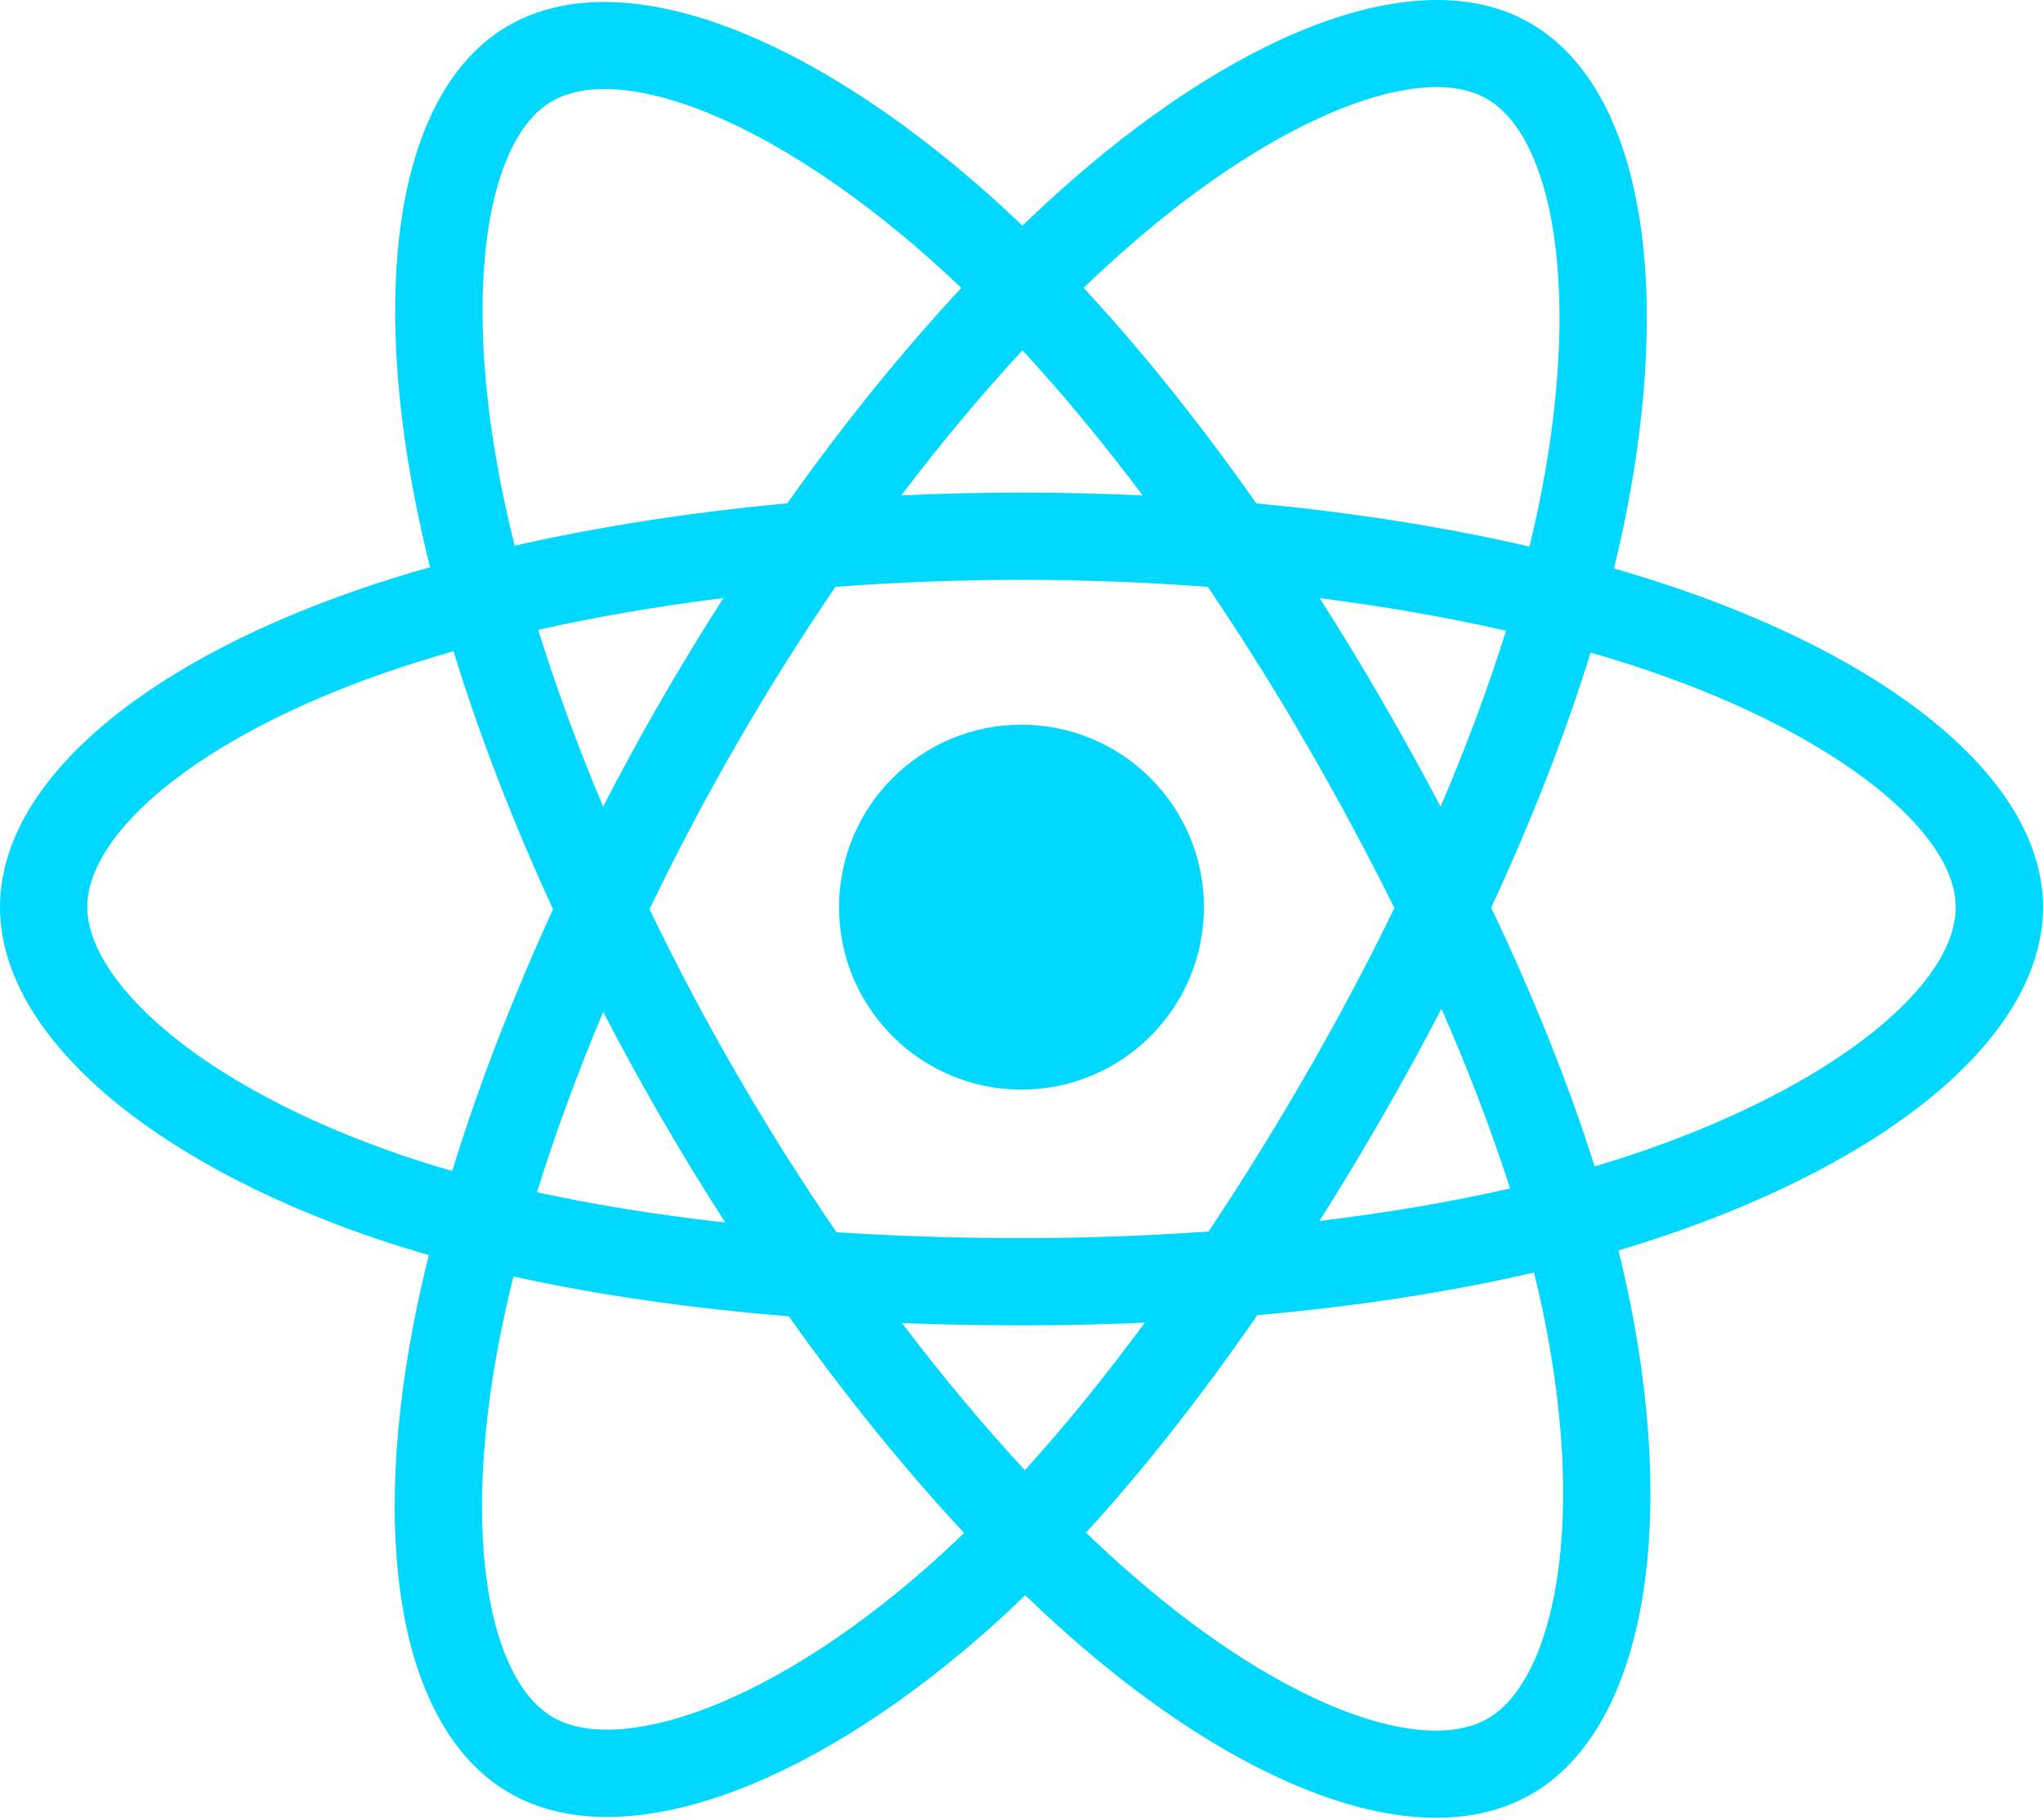
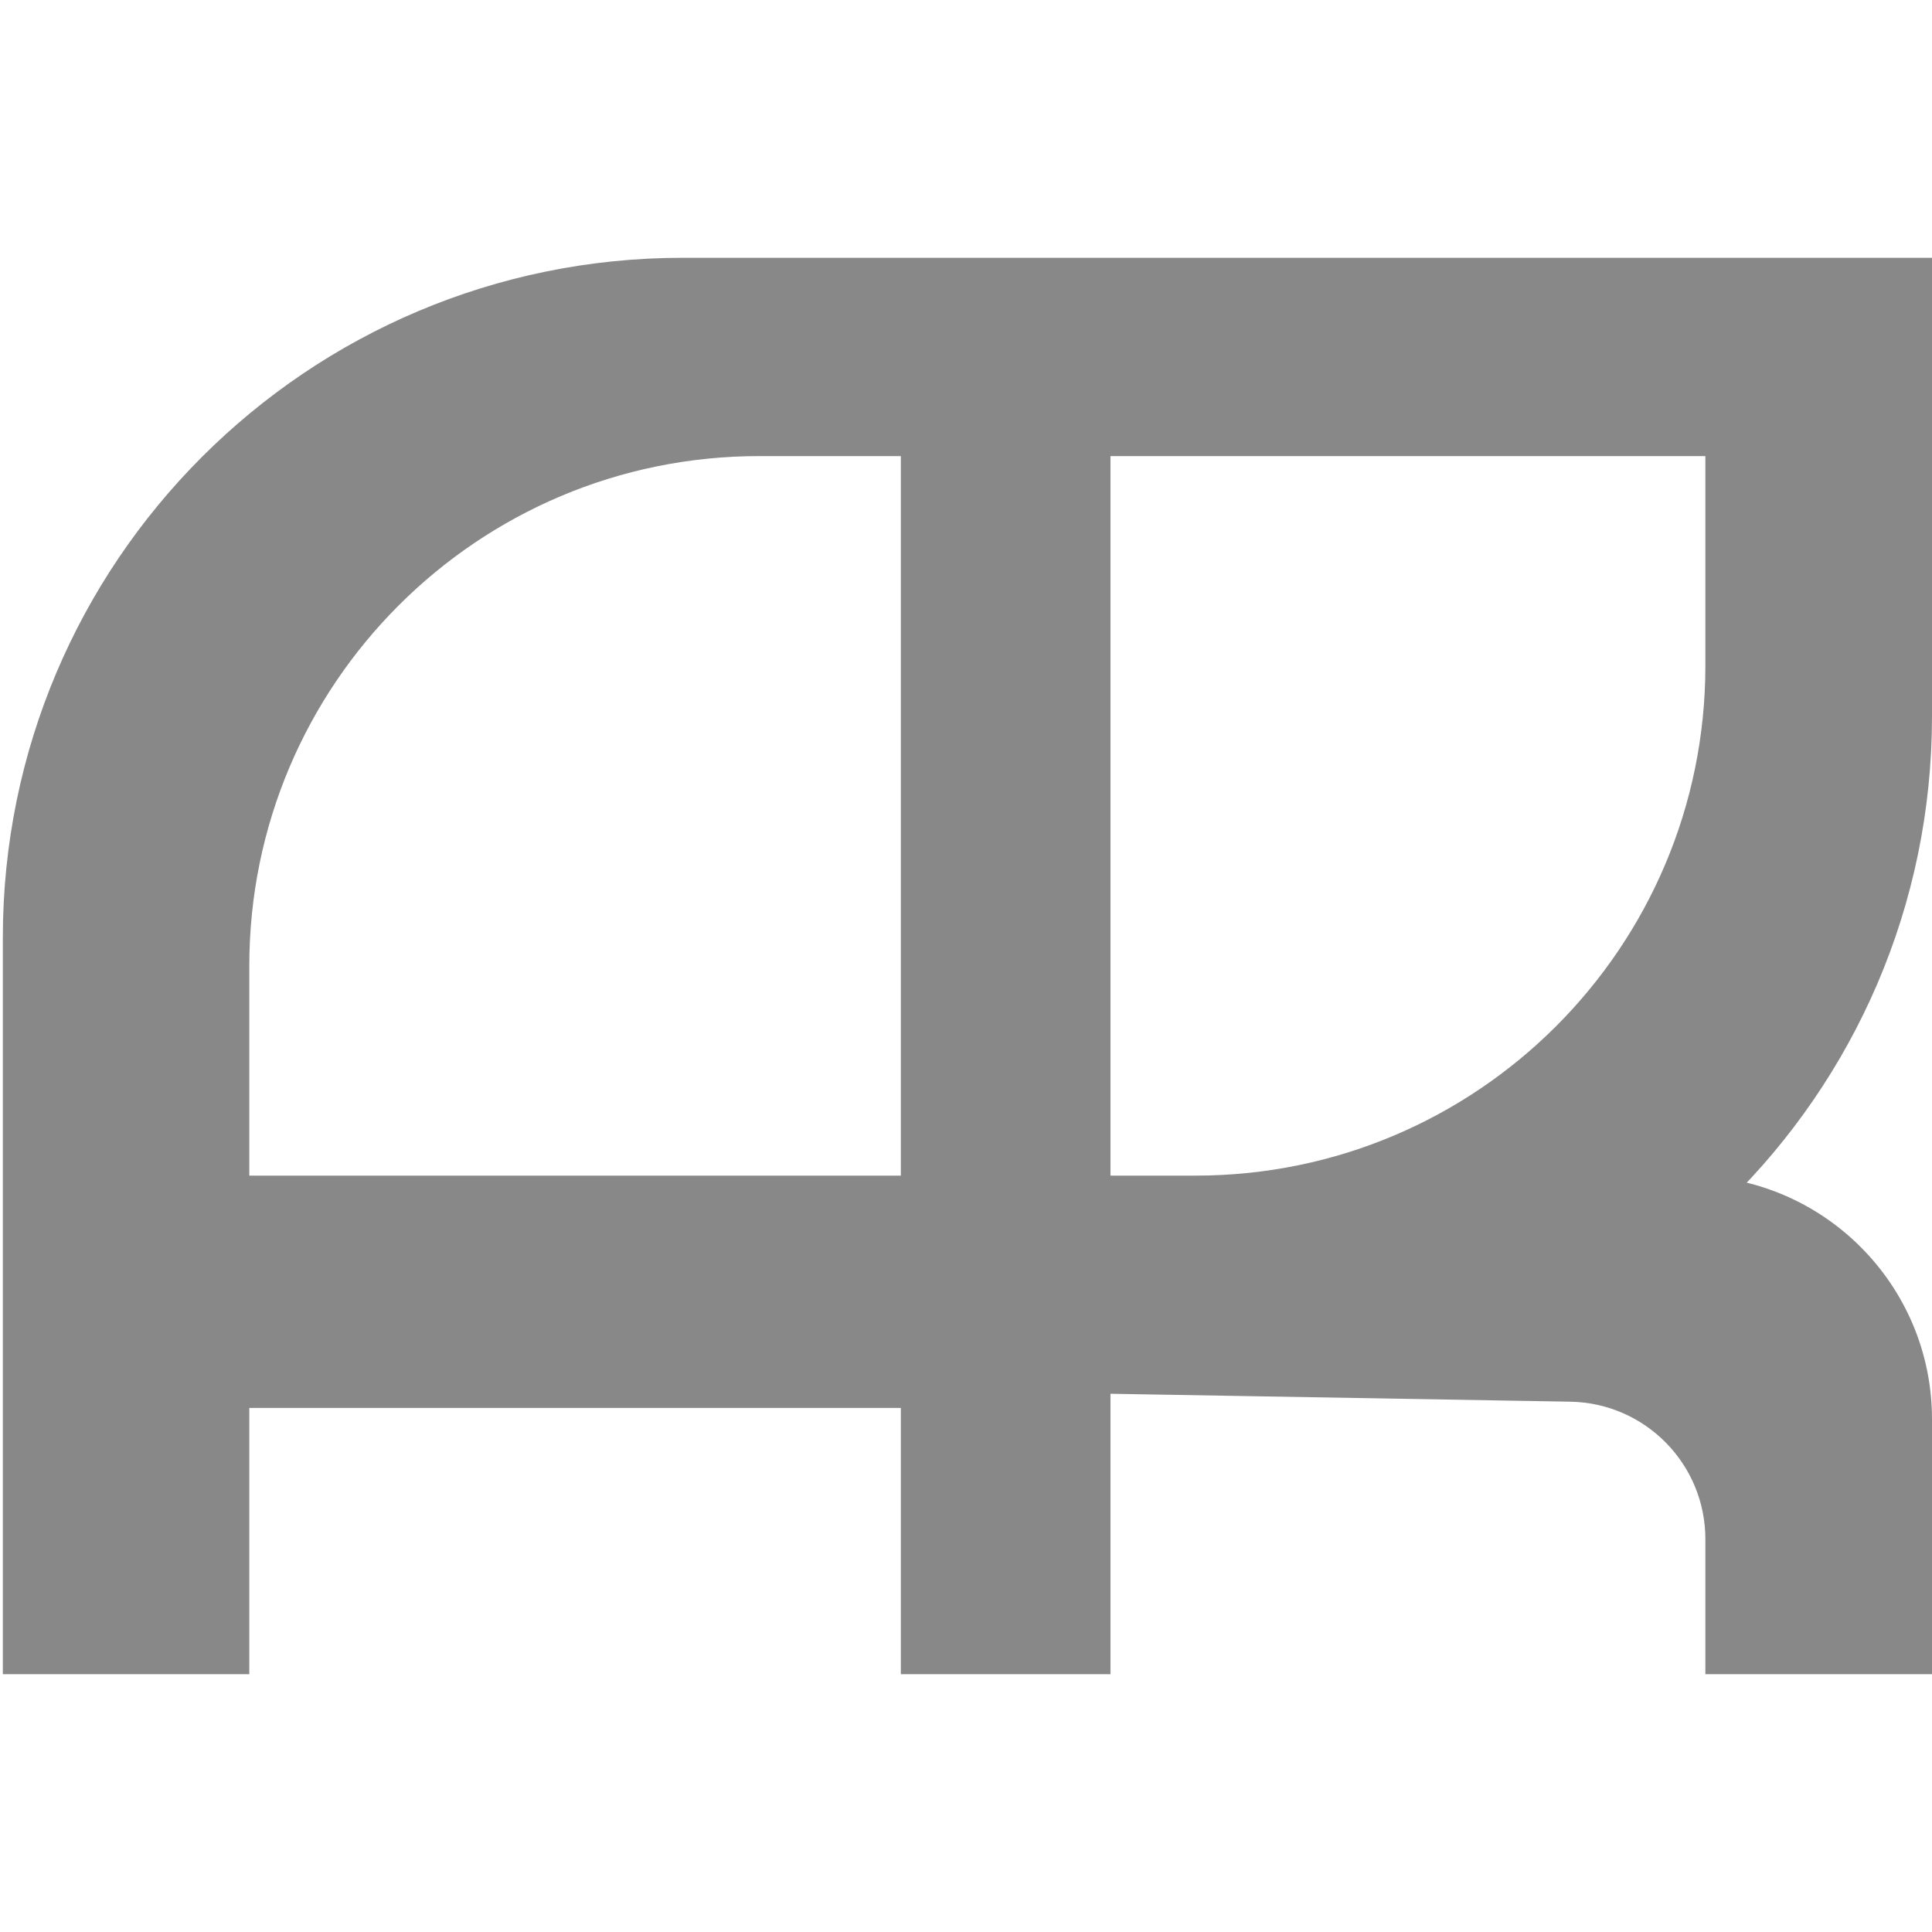
- <svg xmlns="http://www.w3.org/2000/svg" aria-hidden="true" role="img" class="iconify iconify--logos" width="35.93" height="32" preserveAspectRatio="xMidYMid meet" viewBox="0 0 256 228">
-   <path fill="#00D8FF" d="M210.483 73.824a171.49 171.49 0 0 0-8.24-2.597c.465-1.9.893-3.777 1.273-5.621c6.238-30.281 2.16-54.676-11.769-62.708c-13.355-7.7-35.196.329-57.254 19.526a171.23 171.23 0 0 0-6.375 5.848a155.866 155.866 0 0 0-4.241-3.917C100.759 3.829 77.587-4.822 63.673 3.233C50.33 10.957 46.379 33.89 51.995 62.588a170.974 170.974 0 0 0 1.892 8.48c-3.28.932-6.445 1.924-9.474 2.98C17.309 83.498 0 98.307 0 113.668c0 15.865 18.582 31.778 46.812 41.427a145.52 145.52 0 0 0 6.921 2.165a167.467 167.467 0 0 0-2.01 9.138c-5.354 28.2-1.173 50.591 12.134 58.266c13.744 7.926 36.812-.22 59.273-19.855a145.567 145.567 0 0 0 5.342-4.923a168.064 168.064 0 0 0 6.92 6.314c21.758 18.722 43.246 26.282 56.54 18.586c13.731-7.949 18.194-32.003 12.4-61.268a145.016 145.016 0 0 0-1.535-6.842c1.62-.48 3.21-.974 4.76-1.488c29.348-9.723 48.443-25.443 48.443-41.52c0-15.417-17.868-30.326-45.517-39.844Zm-6.365 70.984c-1.4.463-2.836.91-4.3 1.345c-3.24-10.257-7.612-21.163-12.963-32.432c5.106-11 9.31-21.767 12.459-31.957c2.619.758 5.16 1.557 7.61 2.4c23.69 8.156 38.14 20.213 38.14 29.504c0 9.896-15.606 22.743-40.946 31.14Zm-10.514 20.834c2.562 12.94 2.927 24.64 1.23 33.787c-1.524 8.219-4.59 13.698-8.382 15.893c-8.067 4.67-25.32-1.4-43.927-17.412a156.726 156.726 0 0 1-6.437-5.87c7.214-7.889 14.423-17.06 21.459-27.246c12.376-1.098 24.068-2.894 34.671-5.345a134.17 134.17 0 0 1 1.386 6.193ZM87.276 214.515c-7.882 2.783-14.16 2.863-17.955.675c-8.075-4.657-11.432-22.636-6.853-46.752a156.923 156.923 0 0 1 1.869-8.499c10.486 2.32 22.093 3.988 34.498 4.994c7.084 9.967 14.501 19.128 21.976 27.15a134.668 134.668 0 0 1-4.877 4.492c-9.933 8.682-19.886 14.842-28.658 17.94ZM50.35 144.747c-12.483-4.267-22.792-9.812-29.858-15.863c-6.35-5.437-9.555-10.836-9.555-15.216c0-9.322 13.897-21.212 37.076-29.293c2.813-.98 5.757-1.905 8.812-2.773c3.204 10.42 7.406 21.315 12.477 32.332c-5.137 11.18-9.399 22.249-12.634 32.792a134.718 134.718 0 0 1-6.318-1.979Zm12.378-84.26c-4.811-24.587-1.616-43.134 6.425-47.789c8.564-4.958 27.502 2.111 47.463 19.835a144.318 144.318 0 0 1 3.841 3.545c-7.438 7.987-14.787 17.08-21.808 26.988c-12.04 1.116-23.565 2.908-34.161 5.309a160.342 160.342 0 0 1-1.76-7.887Zm110.427 27.268a347.8 347.8 0 0 0-7.785-12.803c8.168 1.033 15.994 2.404 23.343 4.08c-2.206 7.072-4.956 14.465-8.193 22.045a381.151 381.151 0 0 0-7.365-13.322Zm-45.032-43.861c5.044 5.465 10.096 11.566 15.065 18.186a322.04 322.04 0 0 0-30.257-.006c4.974-6.559 10.069-12.652 15.192-18.18ZM82.802 87.83a323.167 323.167 0 0 0-7.227 13.238c-3.184-7.553-5.909-14.98-8.134-22.152c7.304-1.634 15.093-2.97 23.209-3.984a321.524 321.524 0 0 0-7.848 12.897Zm8.081 65.352c-8.385-.936-16.291-2.203-23.593-3.793c2.26-7.3 5.045-14.885 8.298-22.6a321.187 321.187 0 0 0 7.257 13.246c2.594 4.48 5.28 8.868 8.038 13.147Zm37.542 31.03c-5.184-5.592-10.354-11.779-15.403-18.433c4.902.192 9.899.29 14.978.29c5.218 0 10.376-.117 15.453-.343c-4.985 6.774-10.018 12.97-15.028 18.486Zm52.198-57.817c3.422 7.8 6.306 15.345 8.596 22.52c-7.422 1.694-15.436 3.058-23.88 4.071a382.417 382.417 0 0 0 7.859-13.026a347.403 347.403 0 0 0 7.425-13.565Zm-16.898 8.101a358.557 358.557 0 0 1-12.281 19.815a329.4 329.4 0 0 1-23.444.823c-7.967 0-15.716-.248-23.178-.732a310.202 310.202 0 0 1-12.513-19.846h.001a307.41 307.41 0 0 1-10.923-20.627a310.278 310.278 0 0 1 10.89-20.637l-.001.001a307.318 307.318 0 0 1 12.413-19.761c7.613-.576 15.42-.876 23.31-.876H128c7.926 0 15.743.303 23.354.883a329.357 329.357 0 0 1 12.335 19.695a358.489 358.489 0 0 1 11.036 20.54a329.472 329.472 0 0 1-11 20.722Zm22.56-122.124c8.572 4.944 11.906 24.881 6.52 51.026c-.344 1.668-.73 3.367-1.15 5.09c-10.622-2.452-22.155-4.275-34.23-5.408c-7.034-10.017-14.323-19.124-21.64-27.008a160.789 160.789 0 0 1 5.888-5.4c18.9-16.447 36.564-22.941 44.612-18.3ZM128 90.808c12.625 0 22.86 10.235 22.86 22.86s-10.235 22.86-22.86 22.86s-22.86-10.235-22.86-22.86s10.235-22.86 22.86-22.86Z" />
+ <svg xmlns="http://www.w3.org/2000/svg" width="40" height="40" viewBox="0 0 341 251" fill="none" className="h-5 ">
+   <path d="M341 0.5V81.413C341 148.497 286.005 202.552 218.931 201.395L196 201V162.5H211C260.706 162.5 301 122.206 301 72.5V35.5H196V183L255.25 162.5H298C321.748 162.5 341 181.752 341 205.5V205.5V250.5H301V226.655V226.655C301 213.42 290.392 202.627 277.159 202.399L196 201V250.5H159V35.5H134C84.294 35.5 44 75.794 44 125.5V162.5H159V203.5H44V250.5H0.5V120.5C0.5 54.226 54.226 0.5 120.5 0.5H159H341Z" fill="#888888" />
</svg>
